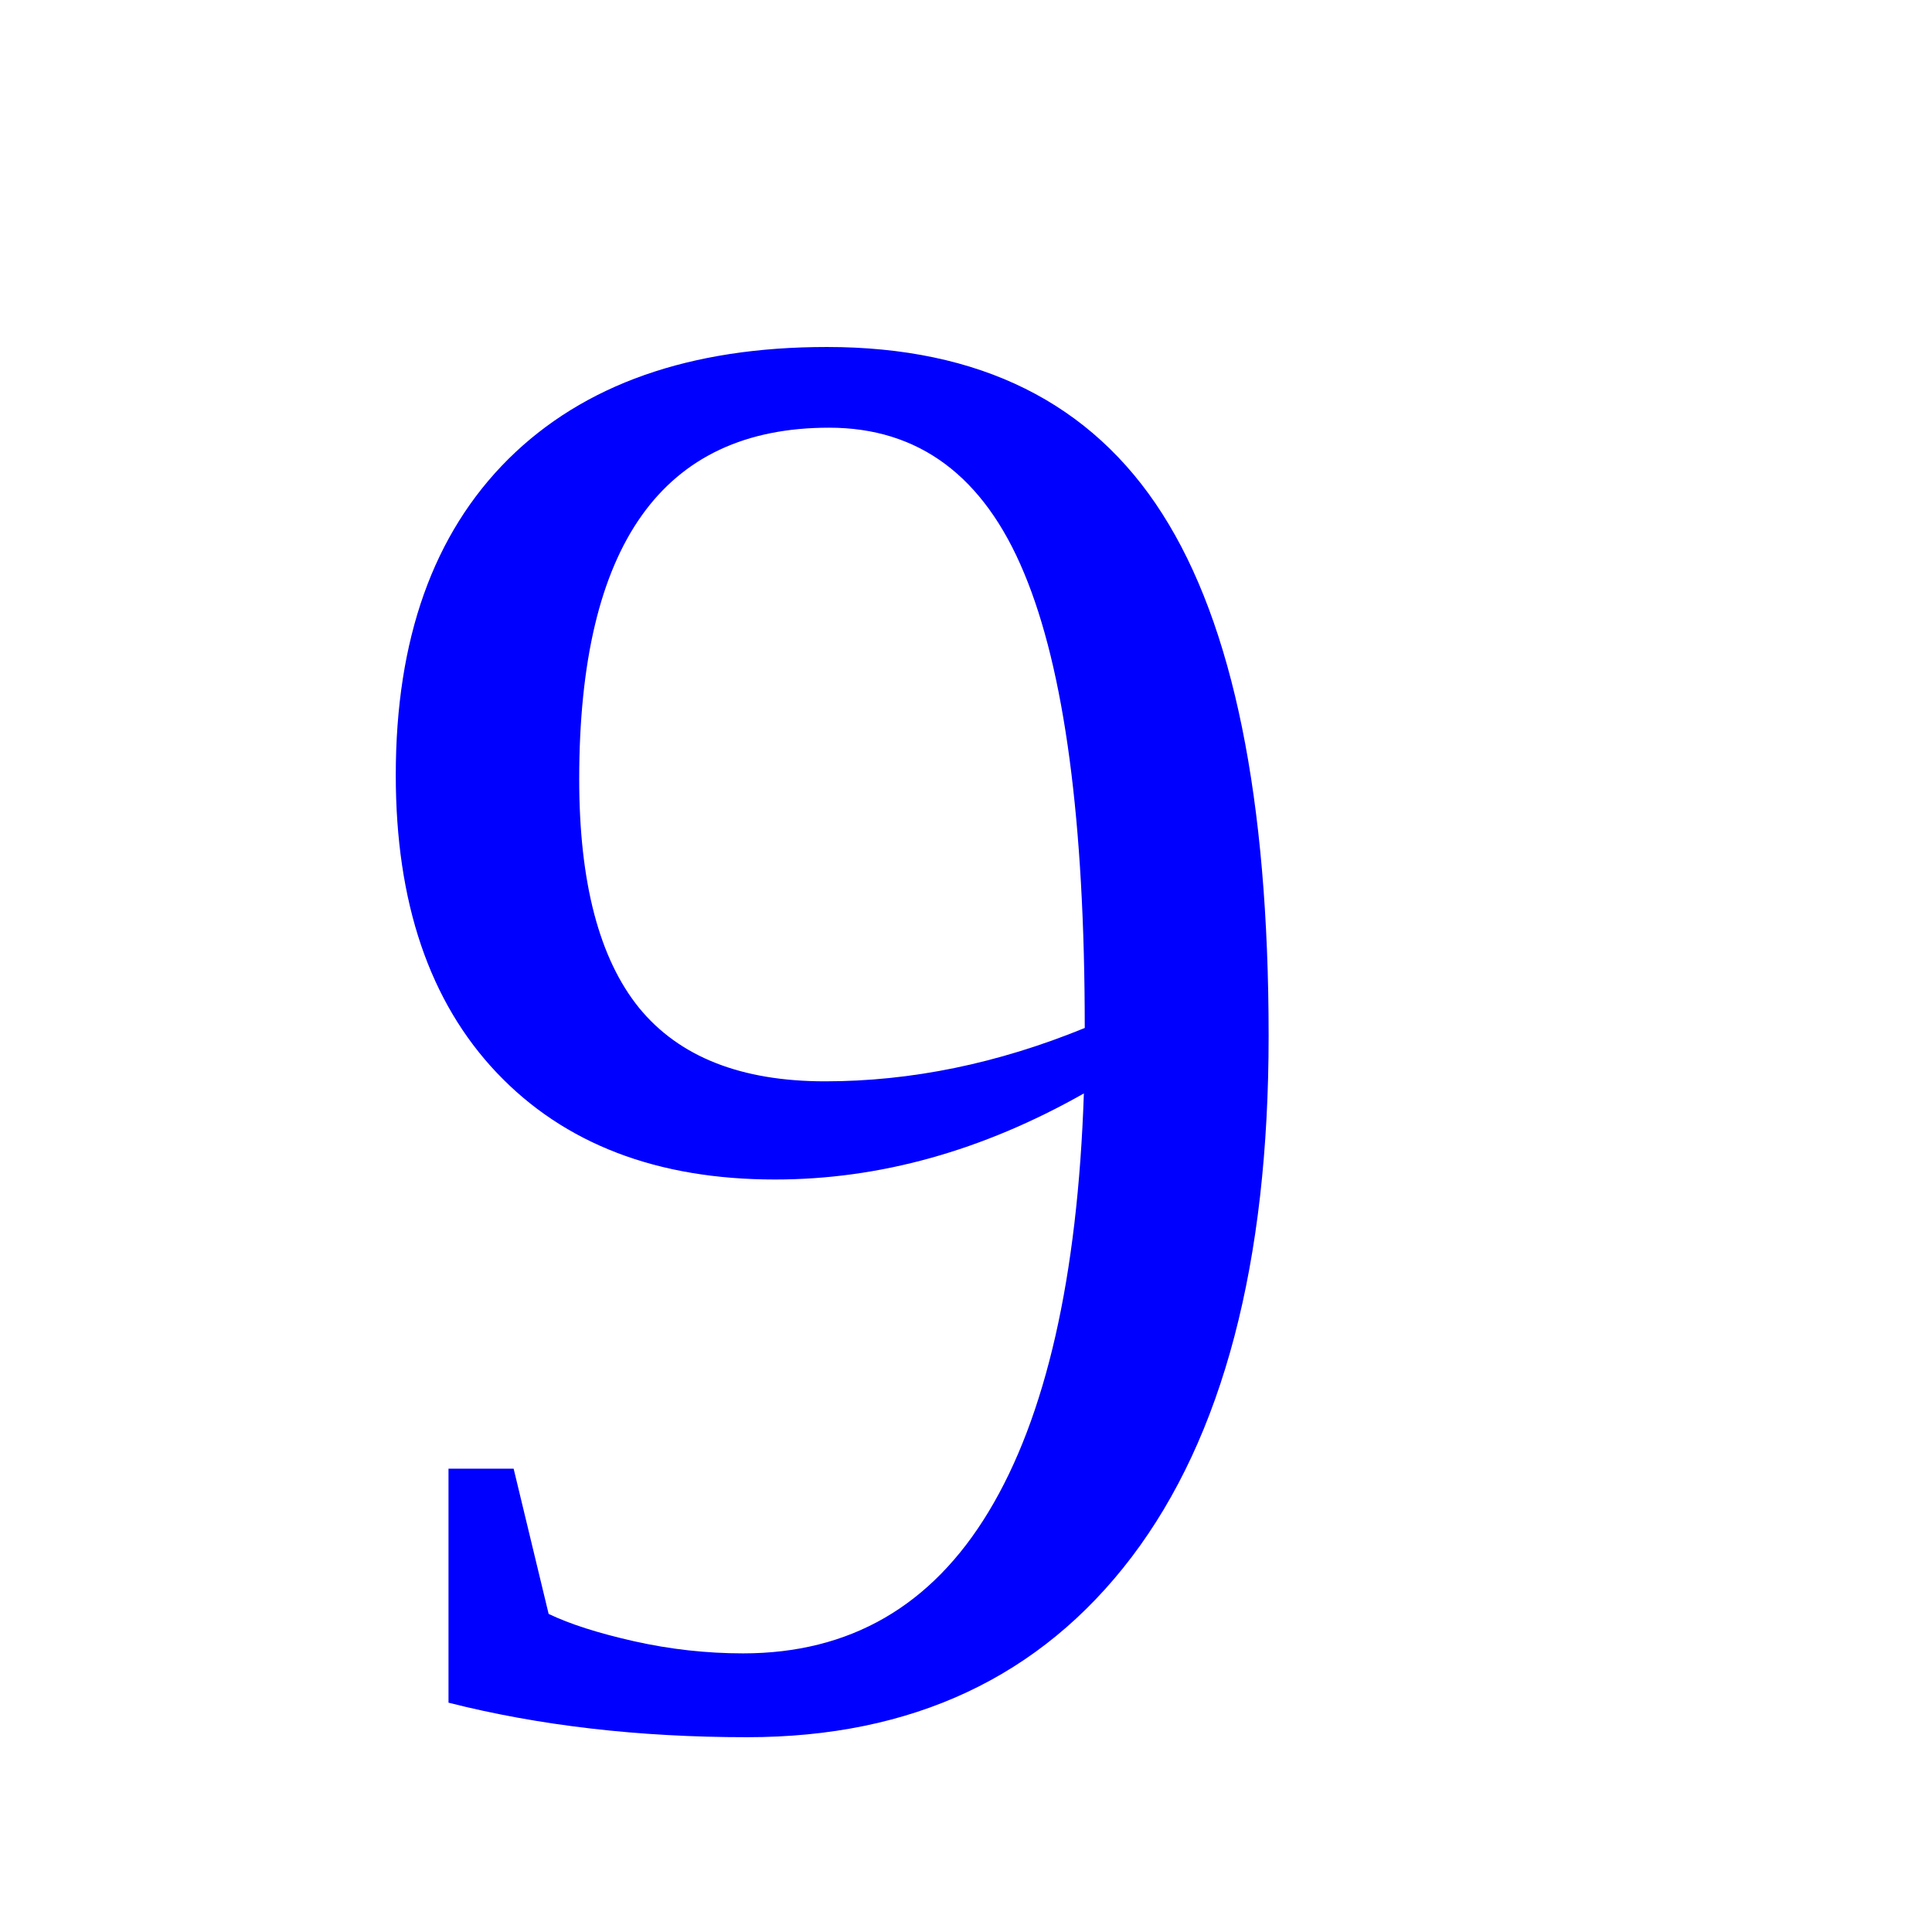
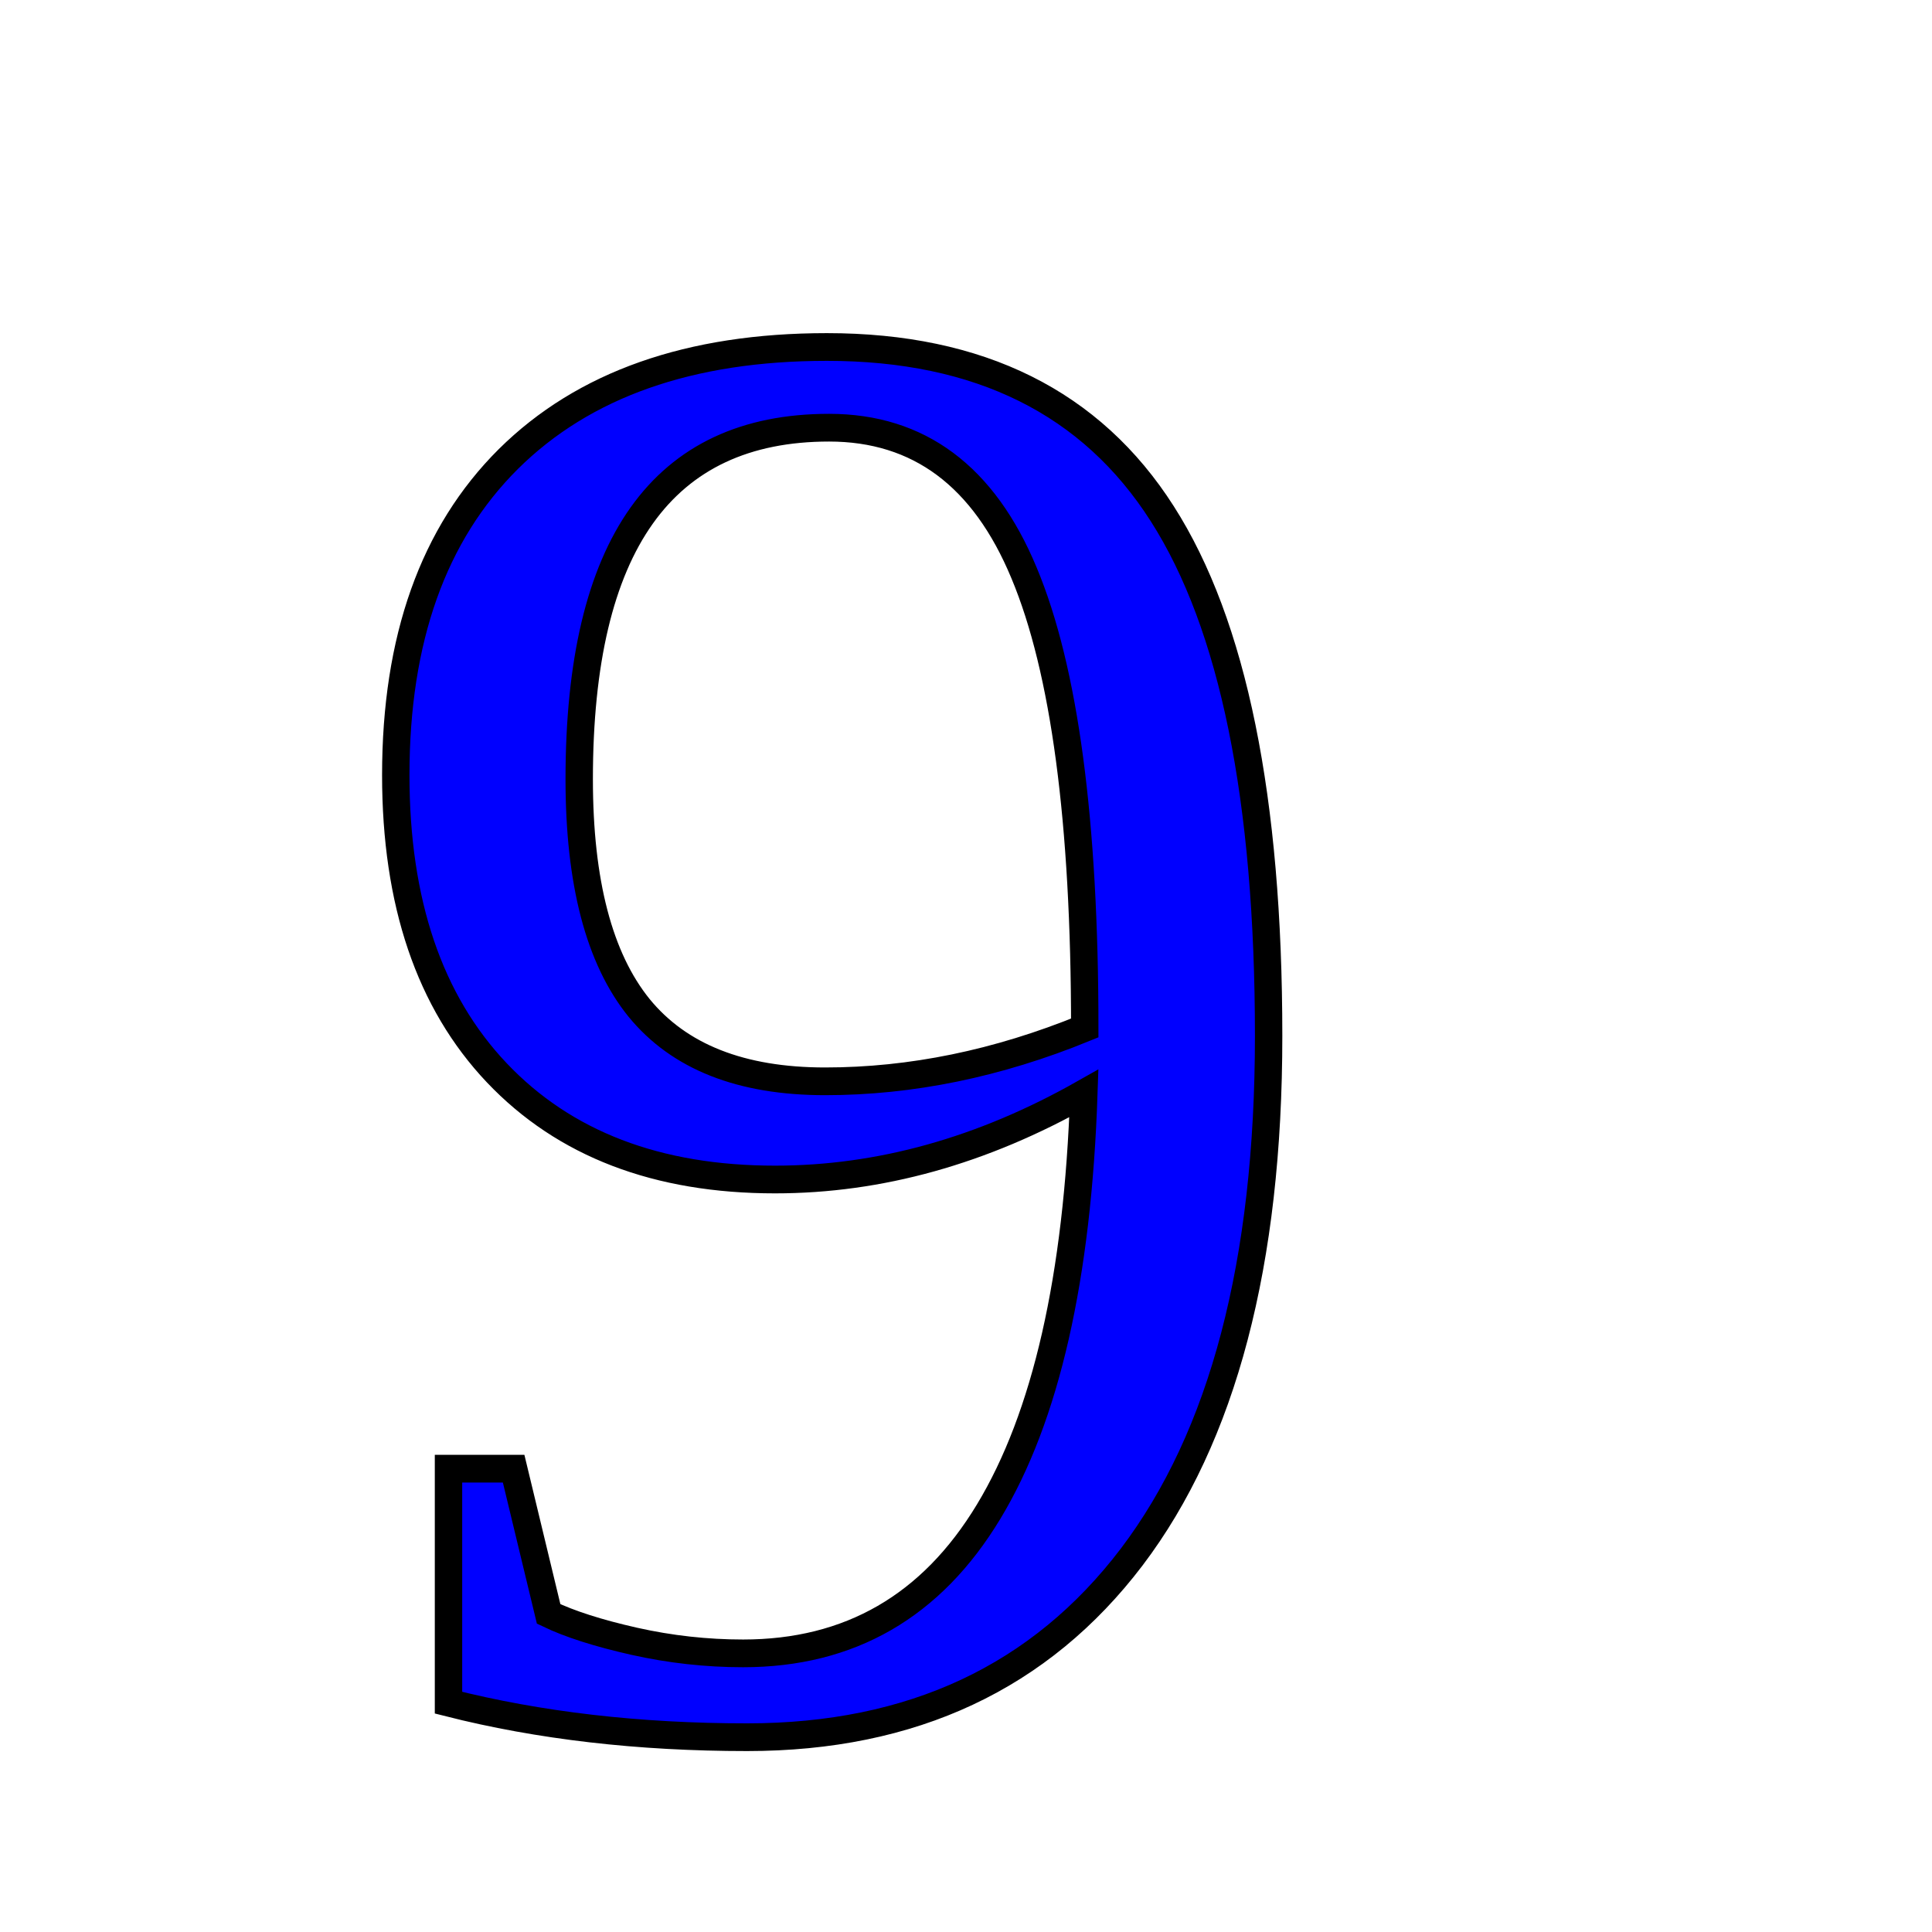
<svg xmlns="http://www.w3.org/2000/svg" width="256" height="256" viewBox="0 0 67.733 67.733" version="1.1" id="svg1">
-   <defs id="defs1">
-     <rect x="24.687" y="17.426" width="203.302" height="203.302" id="rect4" />
-     <rect x="55.182" y="31.948" width="151.025" height="165.546" id="rect3" />
-     <rect x="81.321" y="120.529" width="95.843" height="72.608" id="rect2" />
-   </defs>
  <g id="layer1">
-     <text xml:space="preserve" style="font-size:72.127px;text-align:start;writing-mode:lr-tb;direction:ltr;text-anchor:start;fill:#0000ff;stroke-width:0.966" x="11.628" y="59.844" id="text5" transform="scale(0.9941405,1.005894)">
+     <text xml:space="preserve" style="font-size:72.127px;text-align:start;writing-mode:lr-tb;direction:ltr;text-anchor:start;fill:#0000ff;stroke-width:0.966" x="11.628" y="59.844" id="text5" stroke="black" transform="scale(0.9941405,1.005894)">
      <tspan id="tspan5" style="fill:#0000ff;stroke-width:0.966" x="11.628" y="59.844">9</tspan>
    </text>
  </g>
</svg>
